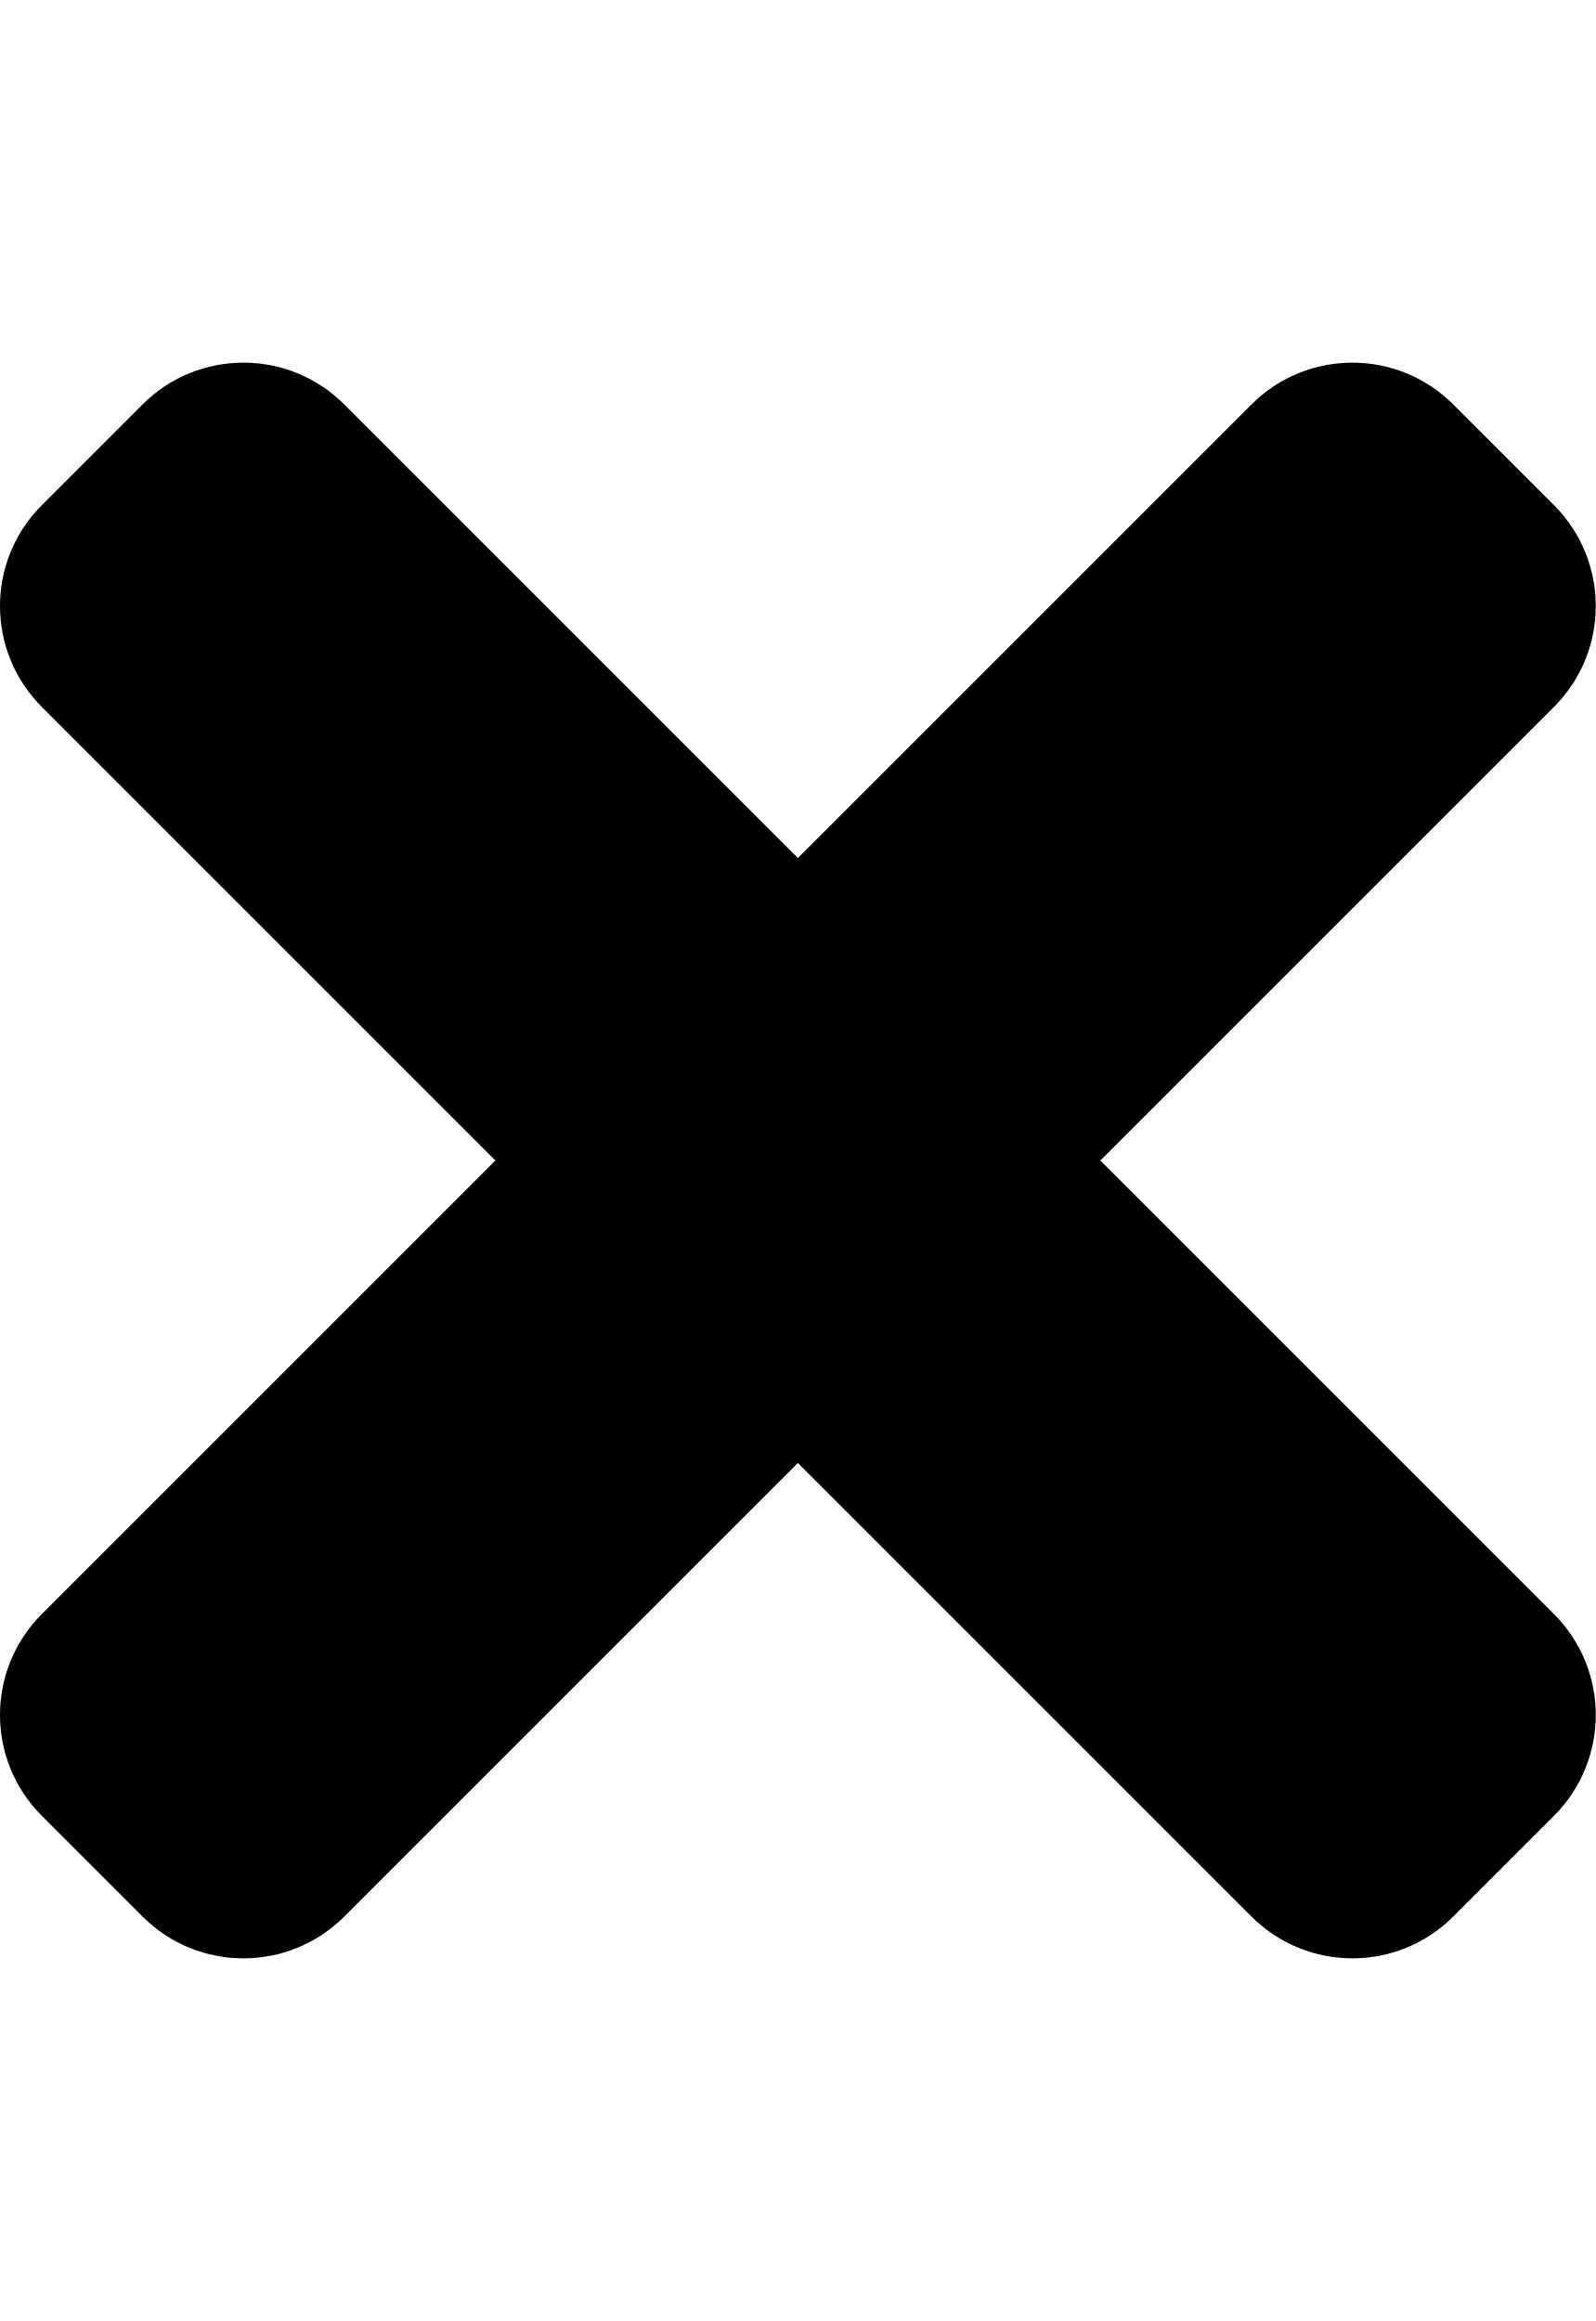
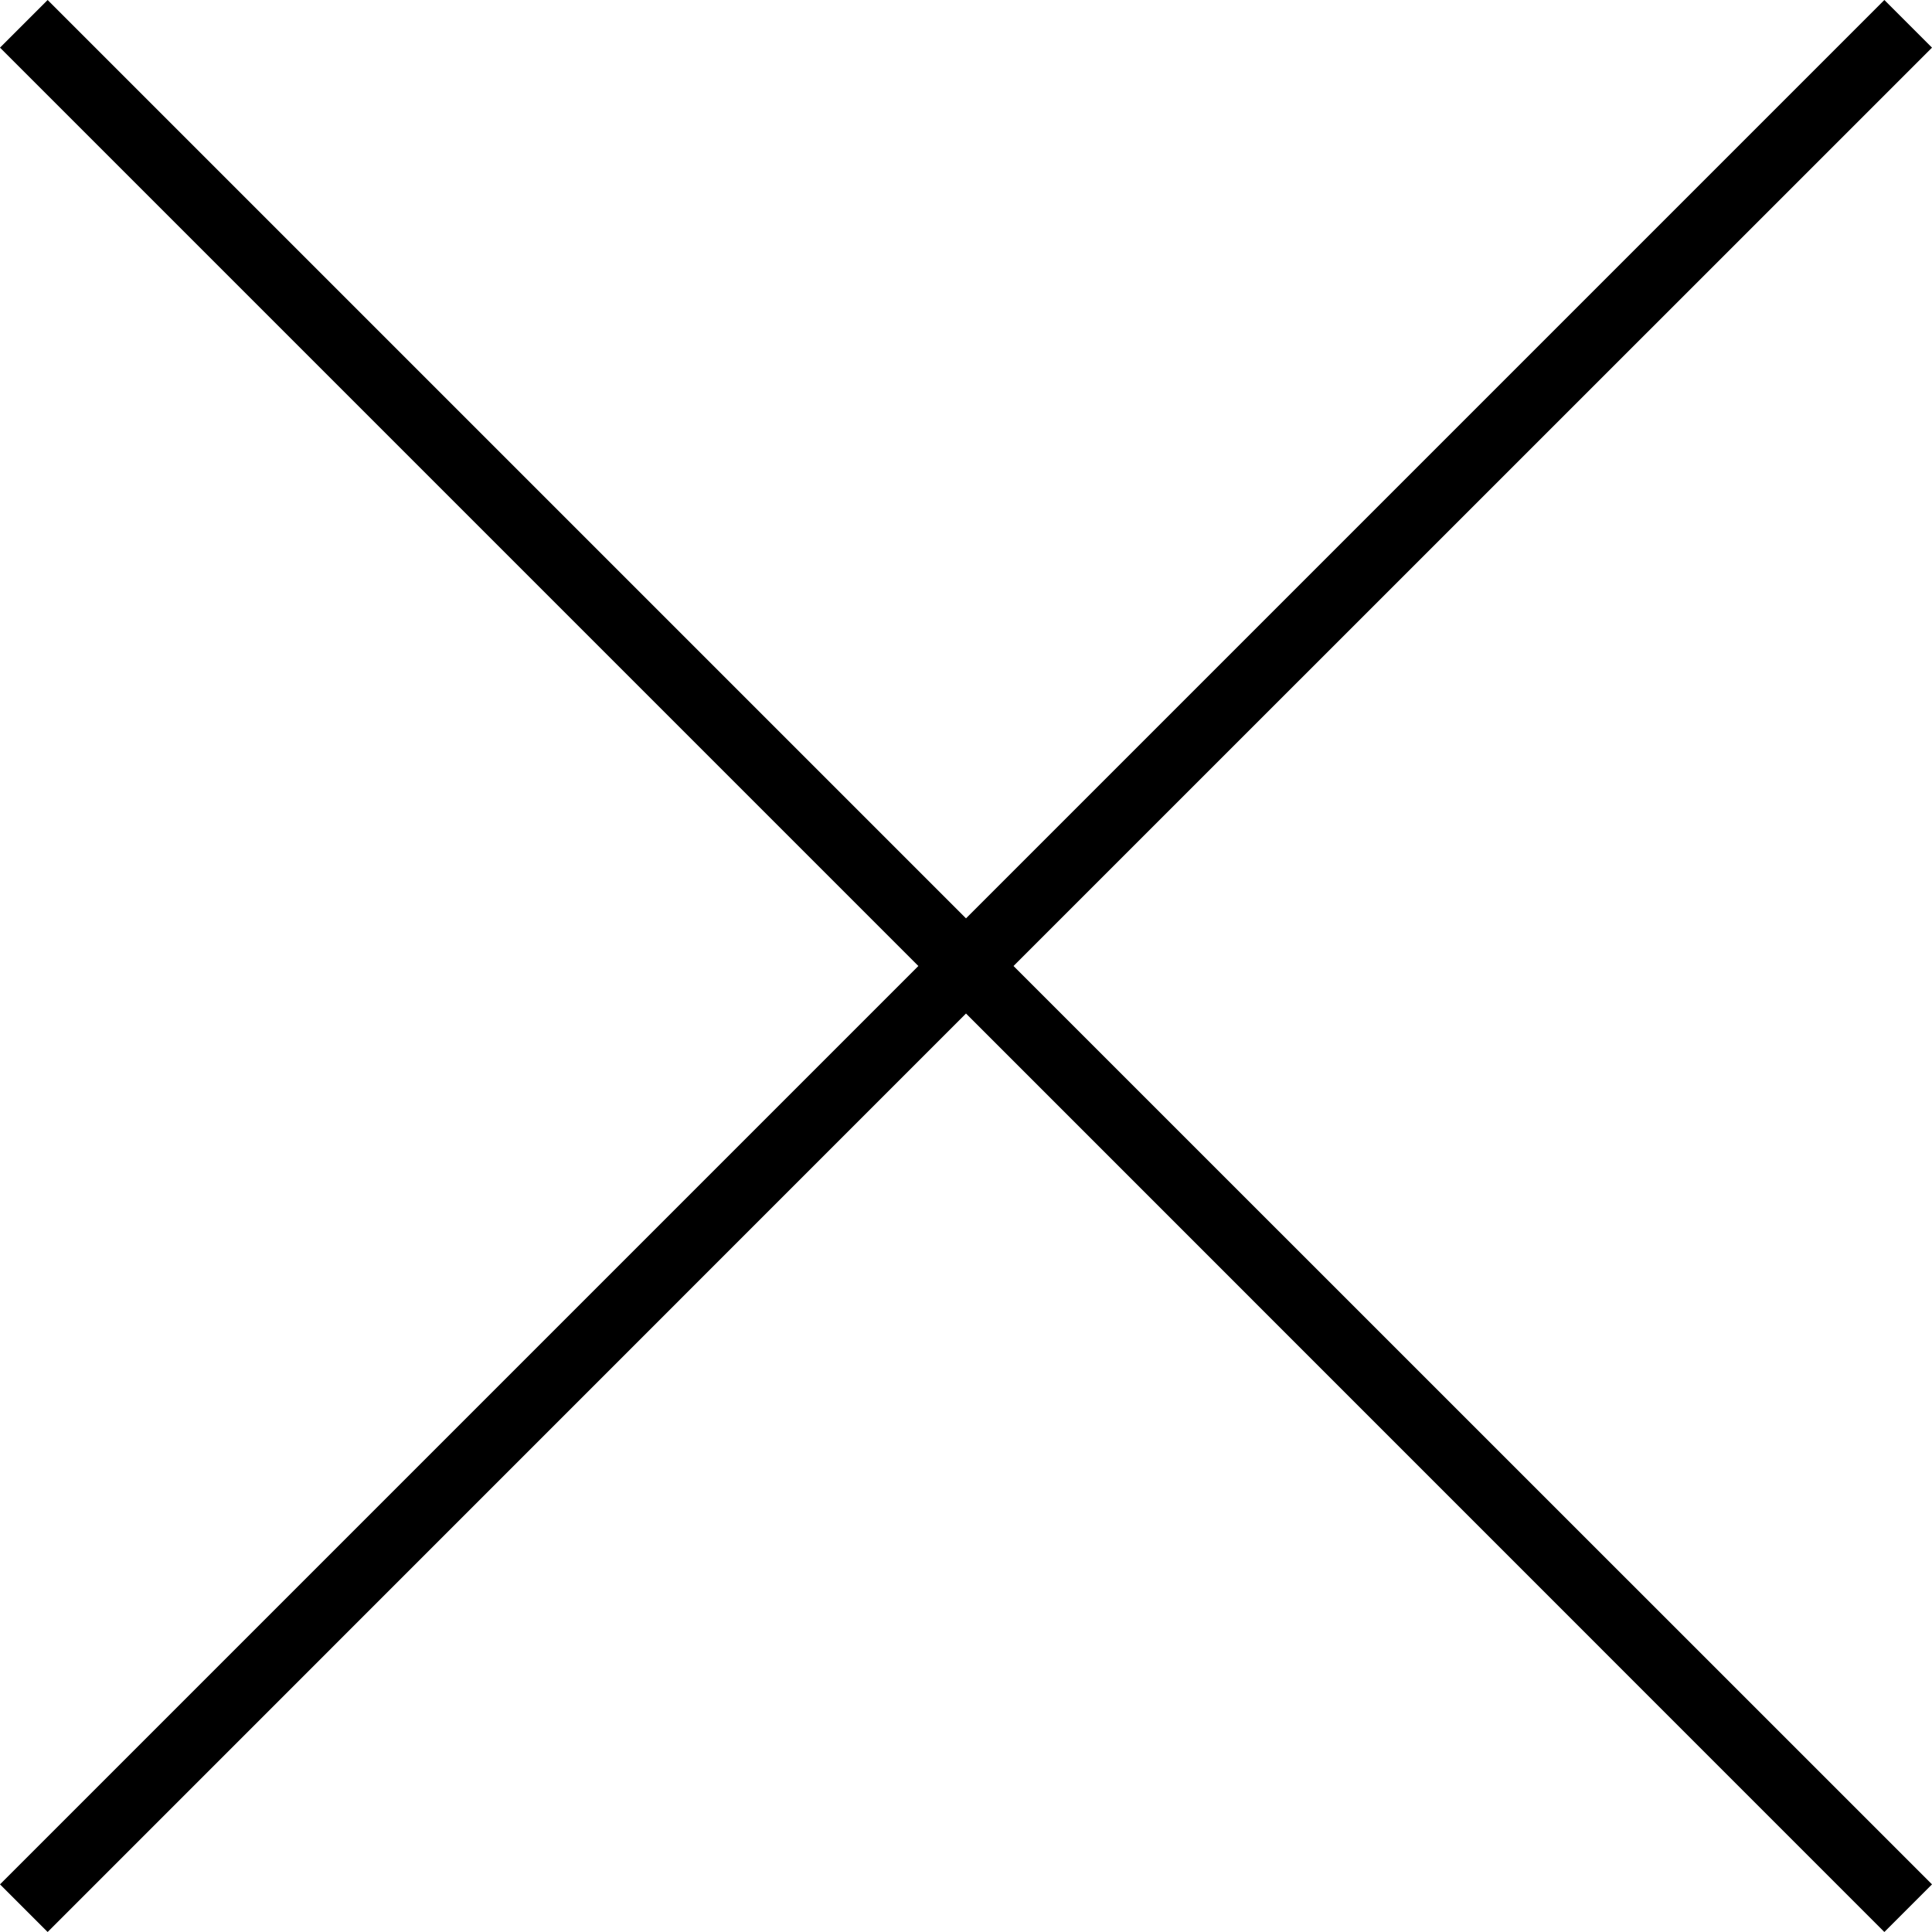
- <svg xmlns="http://www.w3.org/2000/svg" aria-hidden="true" focusable="false" data-prefix="fas" data-icon="times" class="svg-inline--fa fa-times fa-w-11" role="img" viewBox="0 0 352 512">
-   <path fill="currentColor" d="M242.72 256l100.07-100.07c12.28-12.28 12.28-32.19 0-44.48l-22.24-22.24c-12.28-12.28-32.19-12.28-44.48 0L176 189.28 75.93 89.21c-12.28-12.28-32.19-12.28-44.48 0L9.21 111.45c-12.28 12.28-12.28 32.19 0 44.48L109.28 256 9.21 356.07c-12.28 12.28-12.28 32.19 0 44.48l22.24 22.24c12.28 12.28 32.2 12.28 44.48 0L176 322.72l100.07 100.07c12.28 12.28 32.2 12.28 44.48 0l22.24-22.24c12.28-12.28 12.28-32.19 0-44.48L242.72 256z" />
+ <svg xmlns="http://www.w3.org/2000/svg" id="f8275609-a649-4fe2-9904-03eb7f876bd5" data-name="Layer 1" viewBox="0 0 14.354 14.354">
+   <polygon points="14.354 0.354 14 0 7.177 6.823 0.354 0 0 0.354 6.823 7.177 0 14 0.354 14.354 7.177 7.53 14 14.354 14.354 14 7.53 7.177 14.354 0.354" />
</svg>
